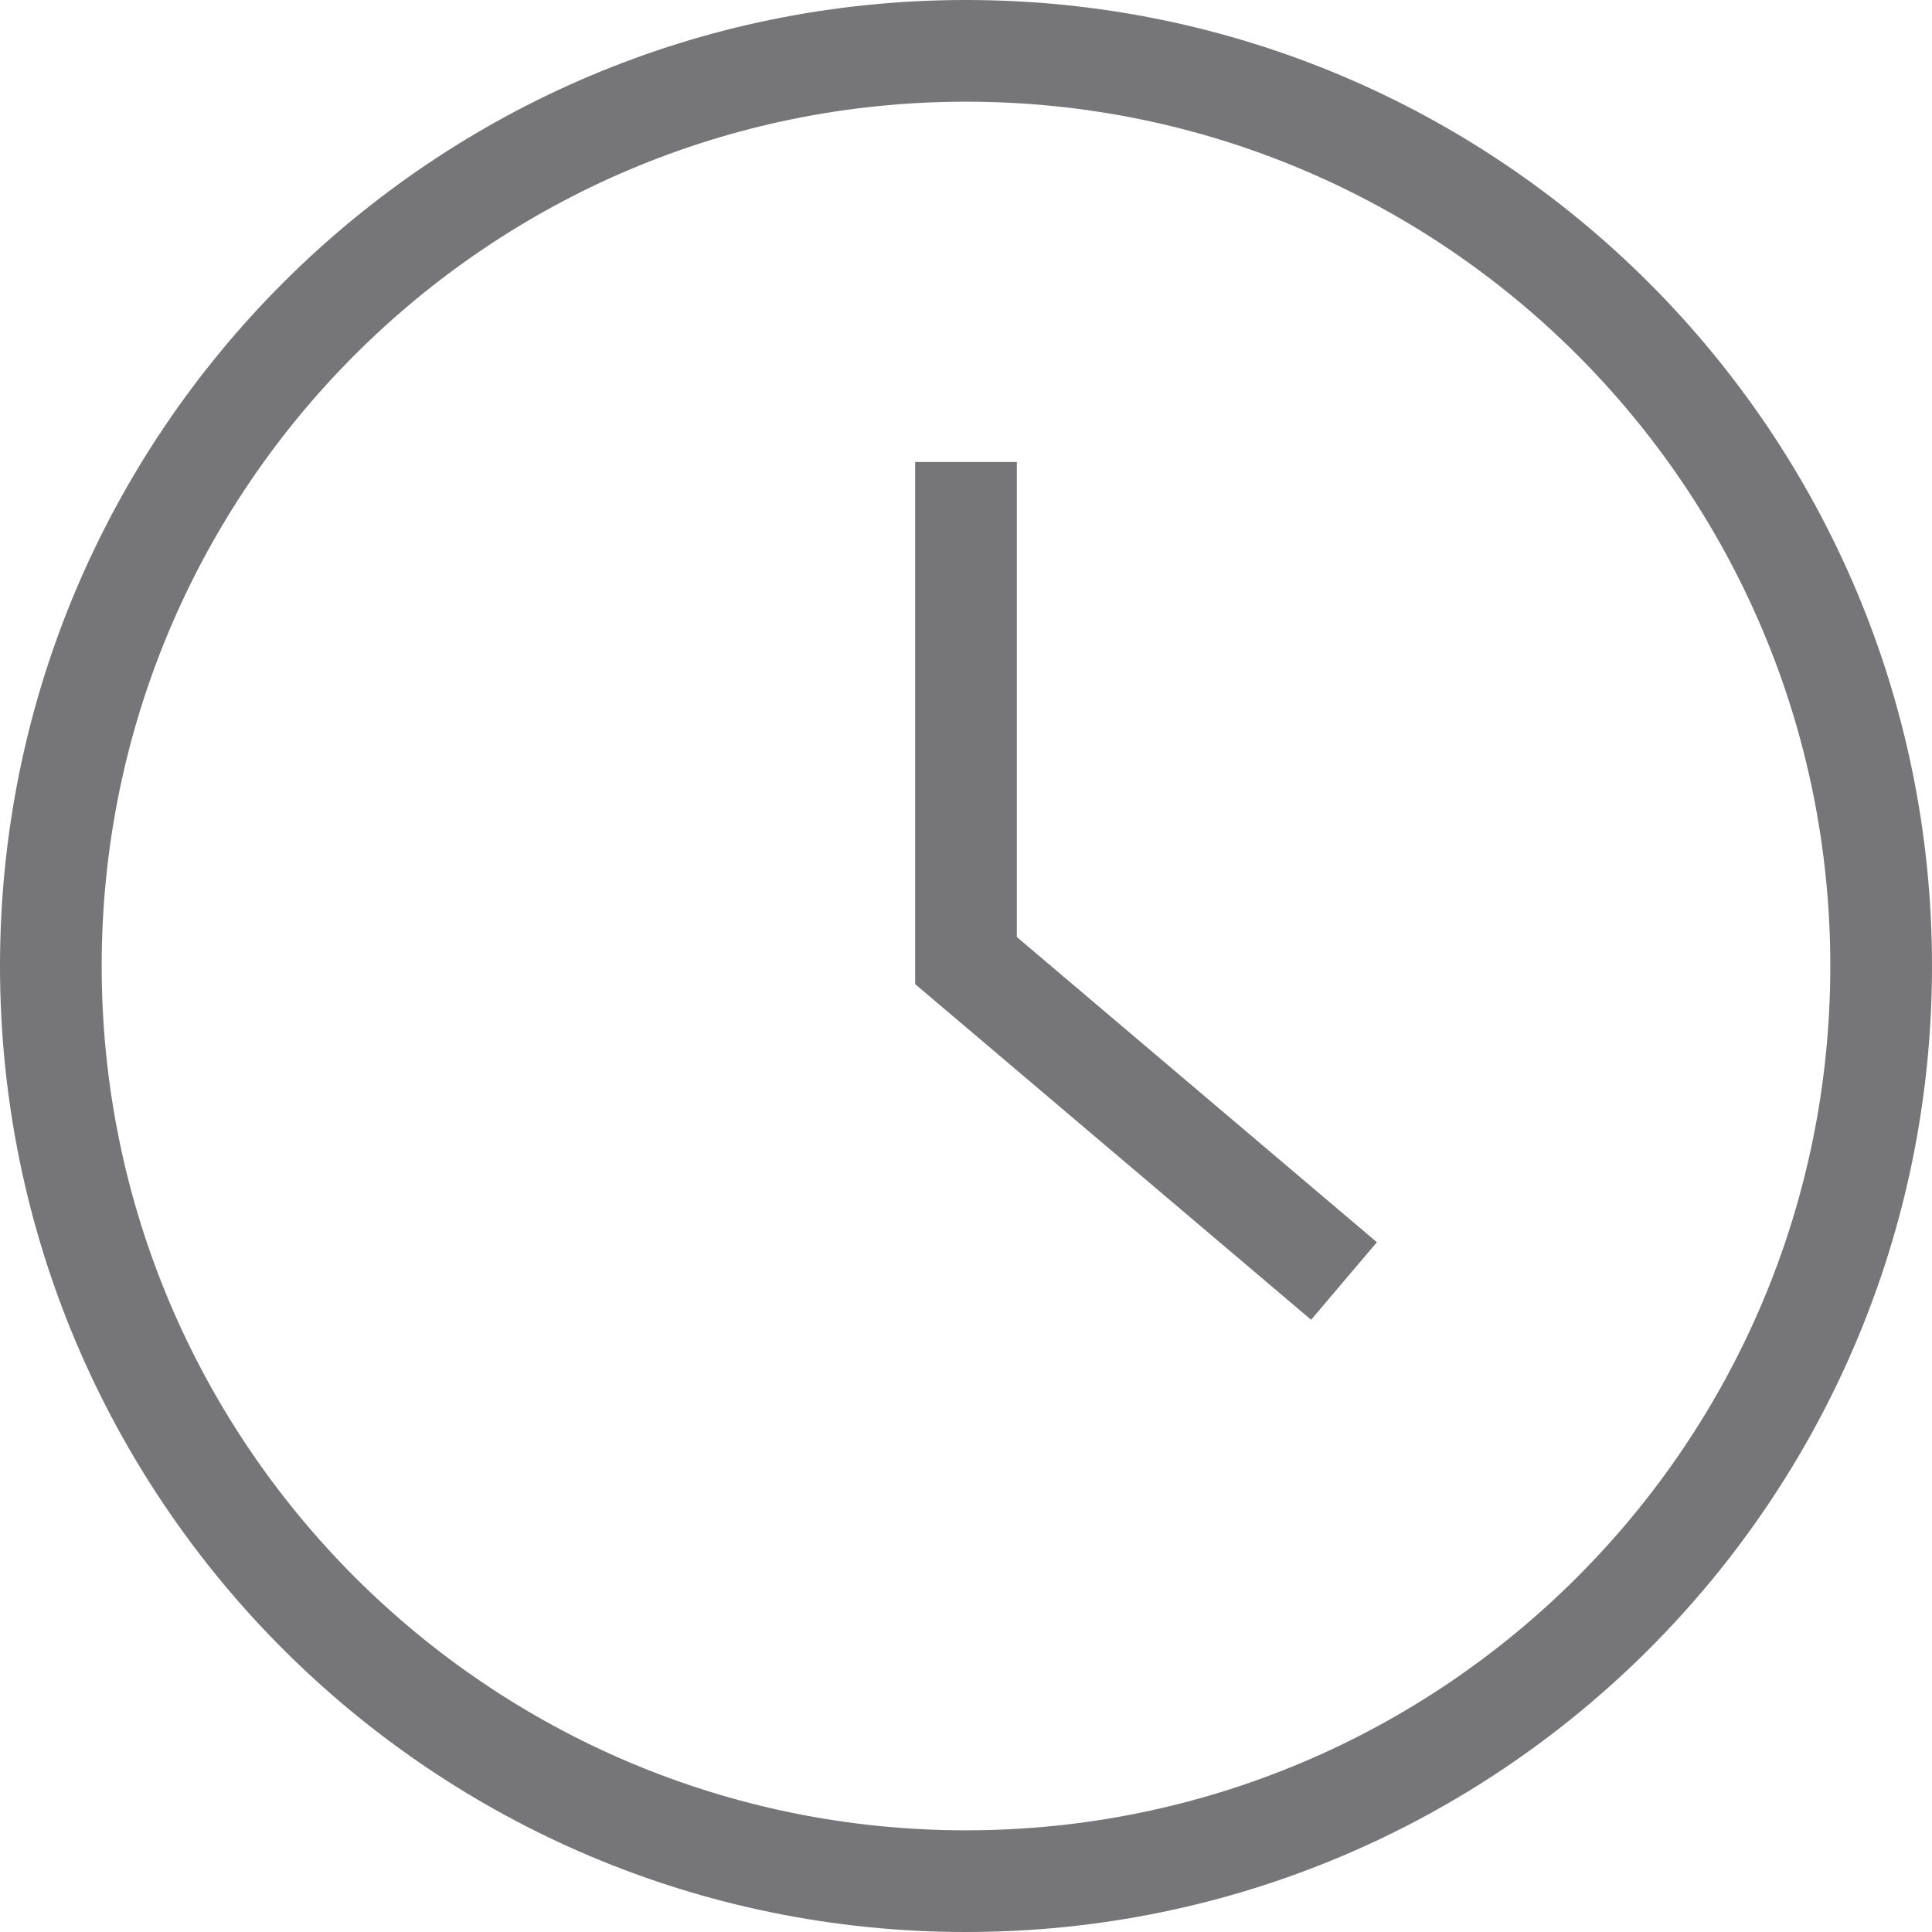
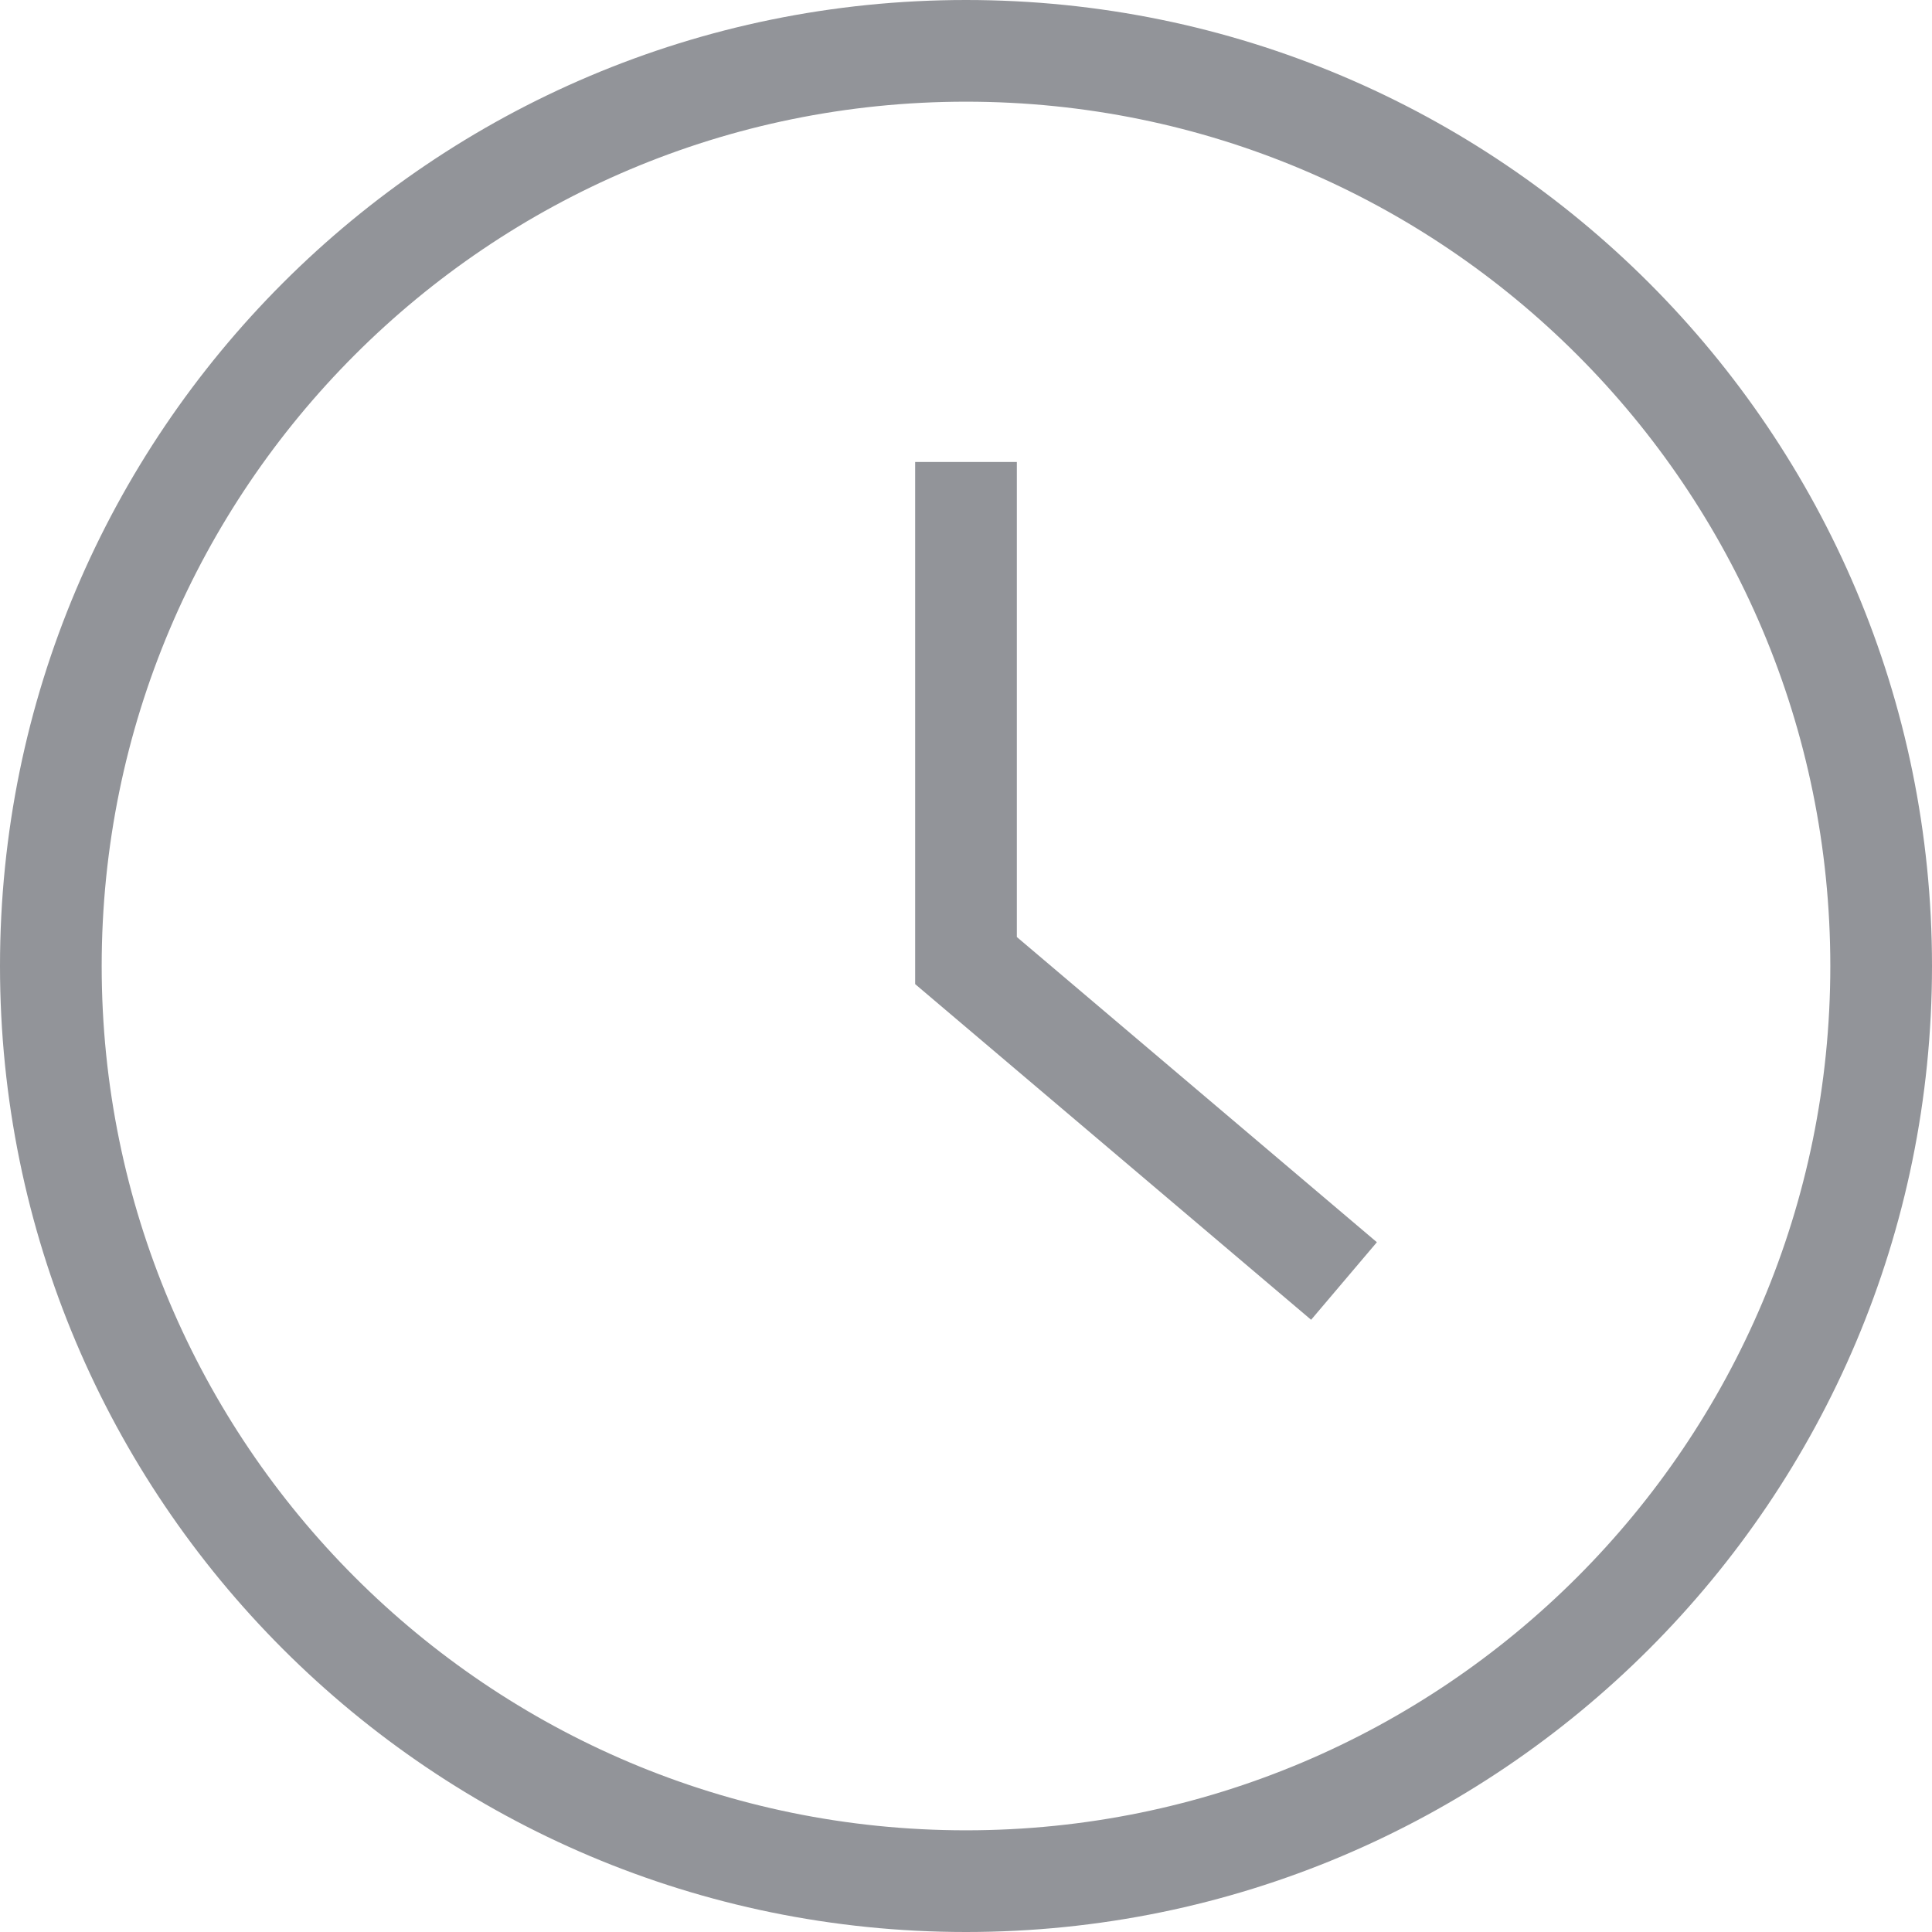
<svg xmlns="http://www.w3.org/2000/svg" width="76" height="76" viewBox="0 0 76 76" fill="none">
-   <path d="M36 18.174V38.713L51.576 51.917L54.163 48.866L40 36.86V18.174H36Z" fill="#767679" />
-   <path fill-rule="evenodd" clip-rule="evenodd" d="M76 38C76 58.987 58.987 76 38 76C17.013 76 0 58.987 0 38C0 17.013 17.013 0 38 0C58.987 0 76 17.013 76 38ZM72 38C72 56.778 56.778 72 38 72C19.222 72 4 56.778 4 38C4 19.222 19.222 4 38 4C56.778 4 72 19.222 72 38Z" fill="#767679" />
+   <path d="M36 18.174V38.713L51.576 51.917L54.163 48.866L40 36.86V18.174H36Z" fill="#929499" />
+   <path fill-rule="evenodd" clip-rule="evenodd" d="M76 38C76 58.987 58.987 76 38 76C17.013 76 0 58.987 0 38C0 17.013 17.013 0 38 0C58.987 0 76 17.013 76 38ZM72 38C72 56.778 56.778 72 38 72C19.222 72 4 56.778 4 38C4 19.222 19.222 4 38 4C56.778 4 72 19.222 72 38Z" fill="#929499" />
</svg>
